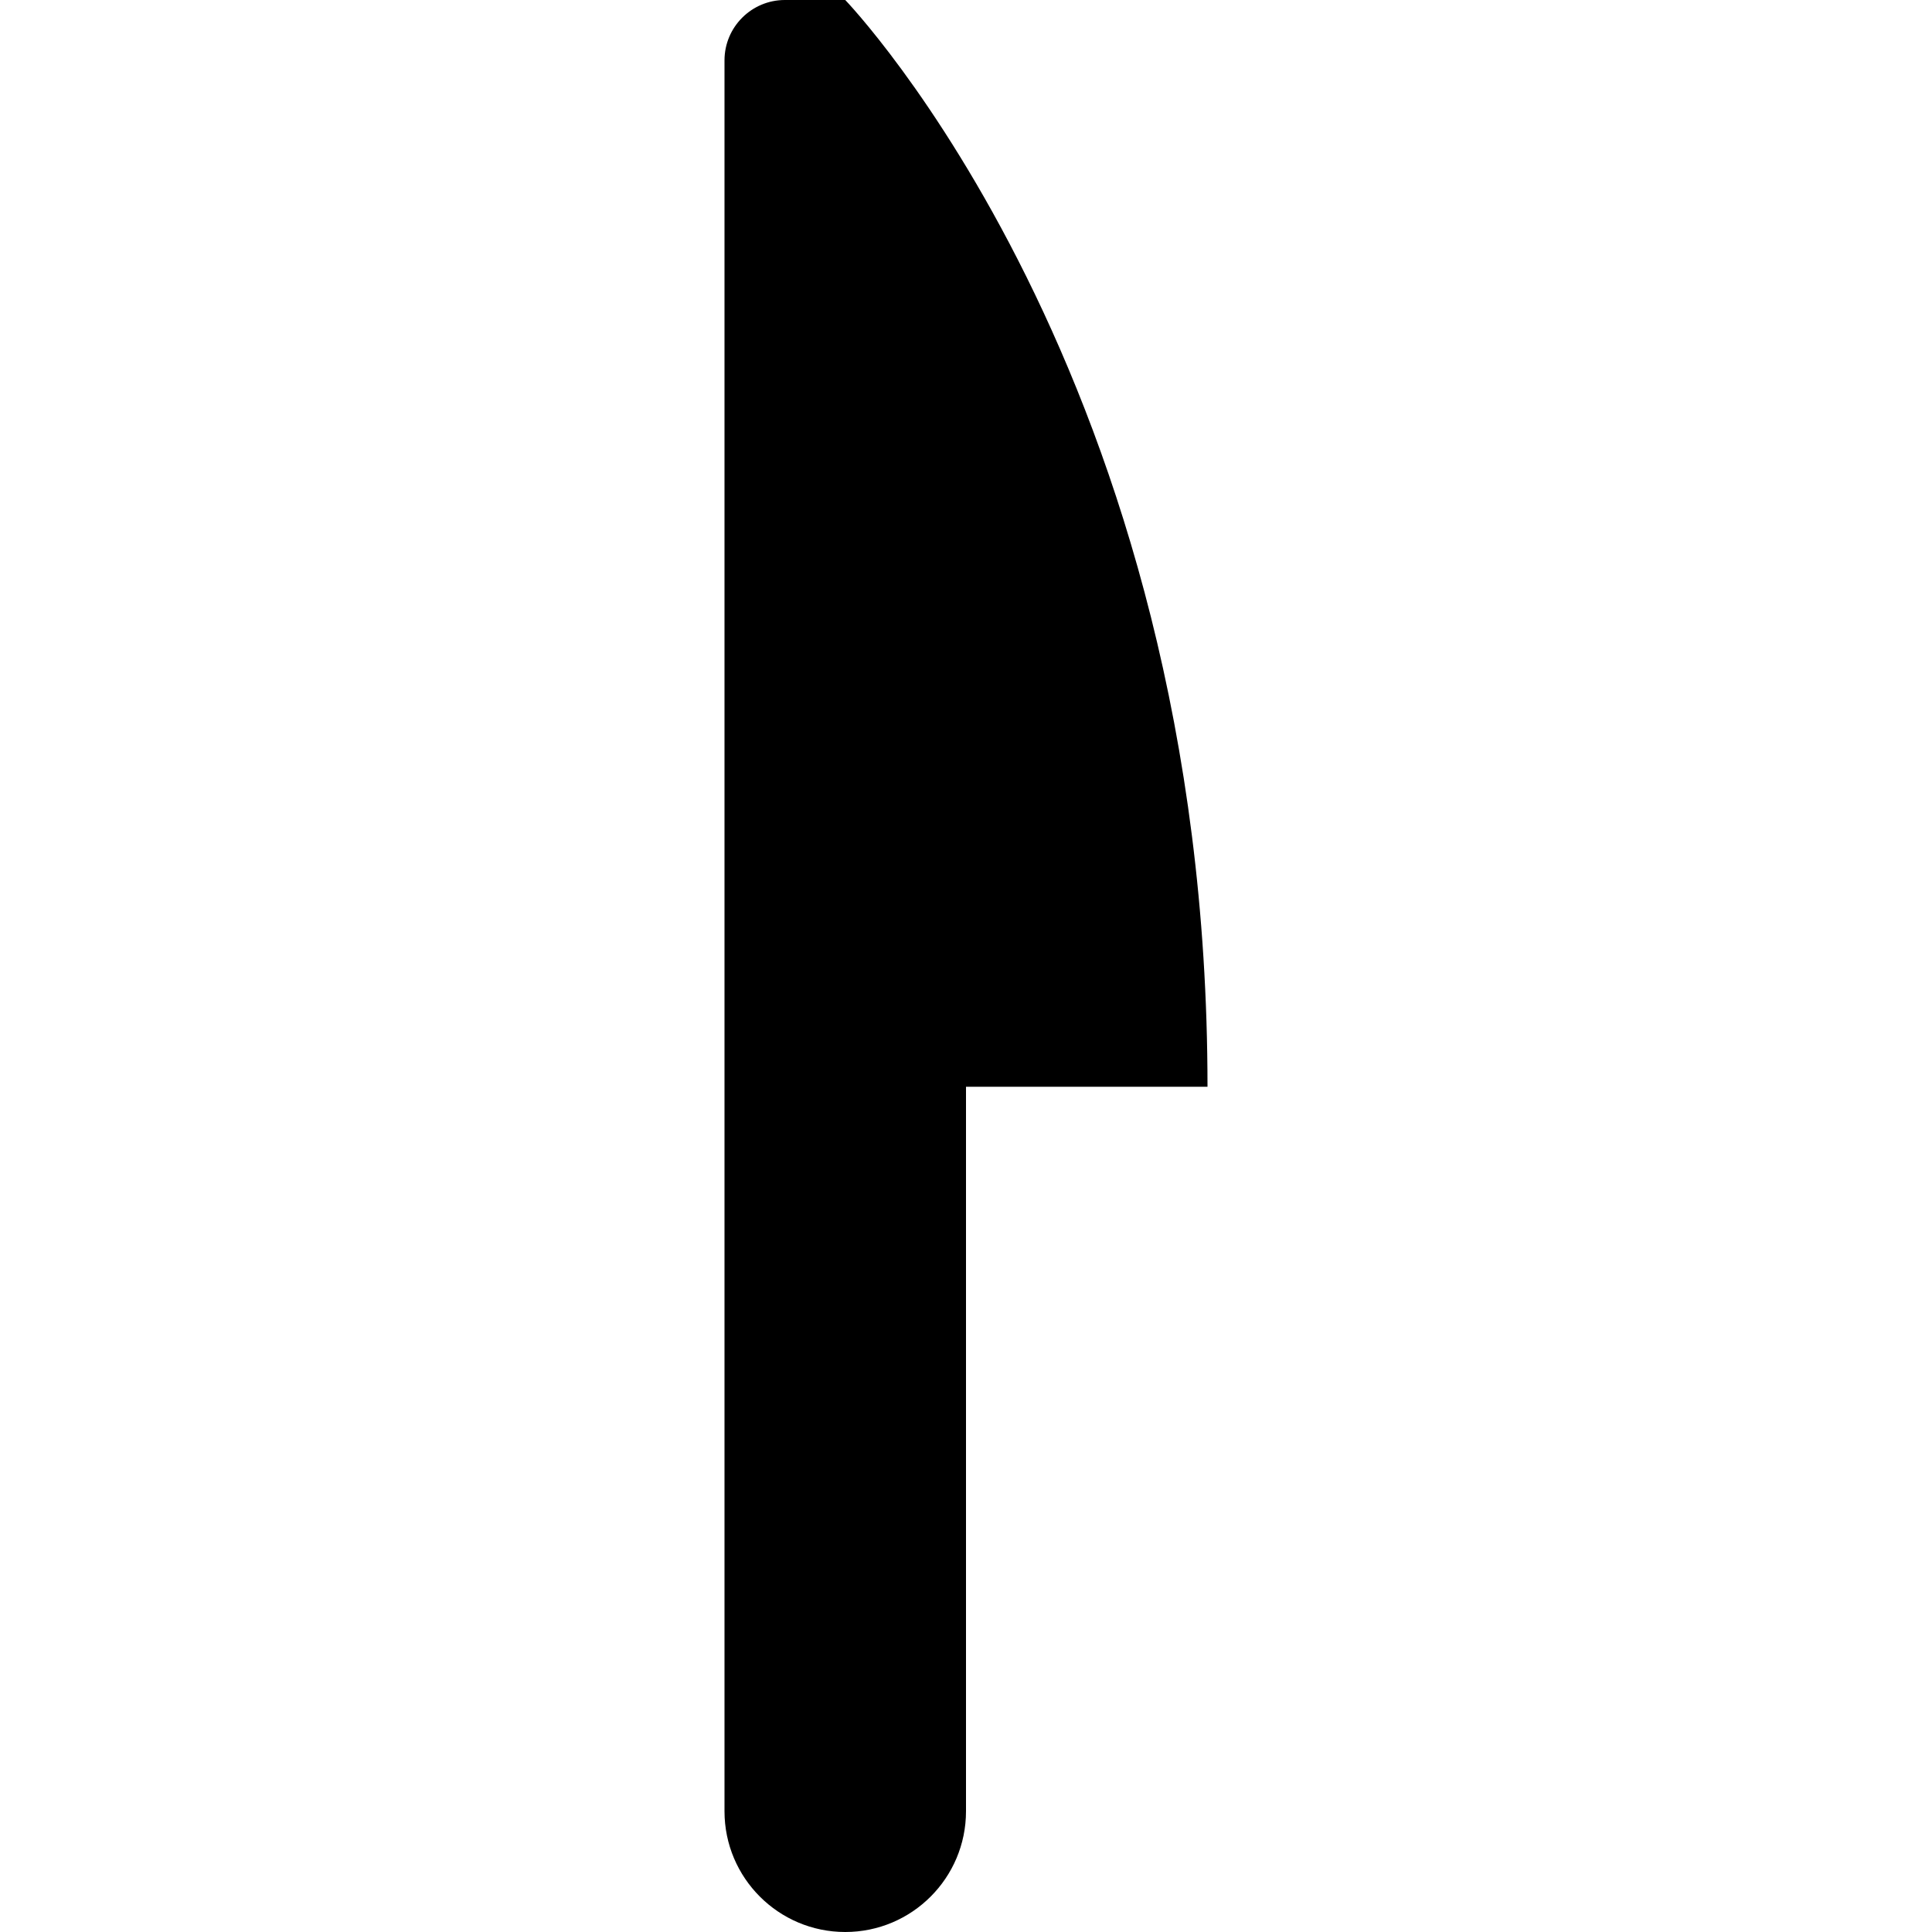
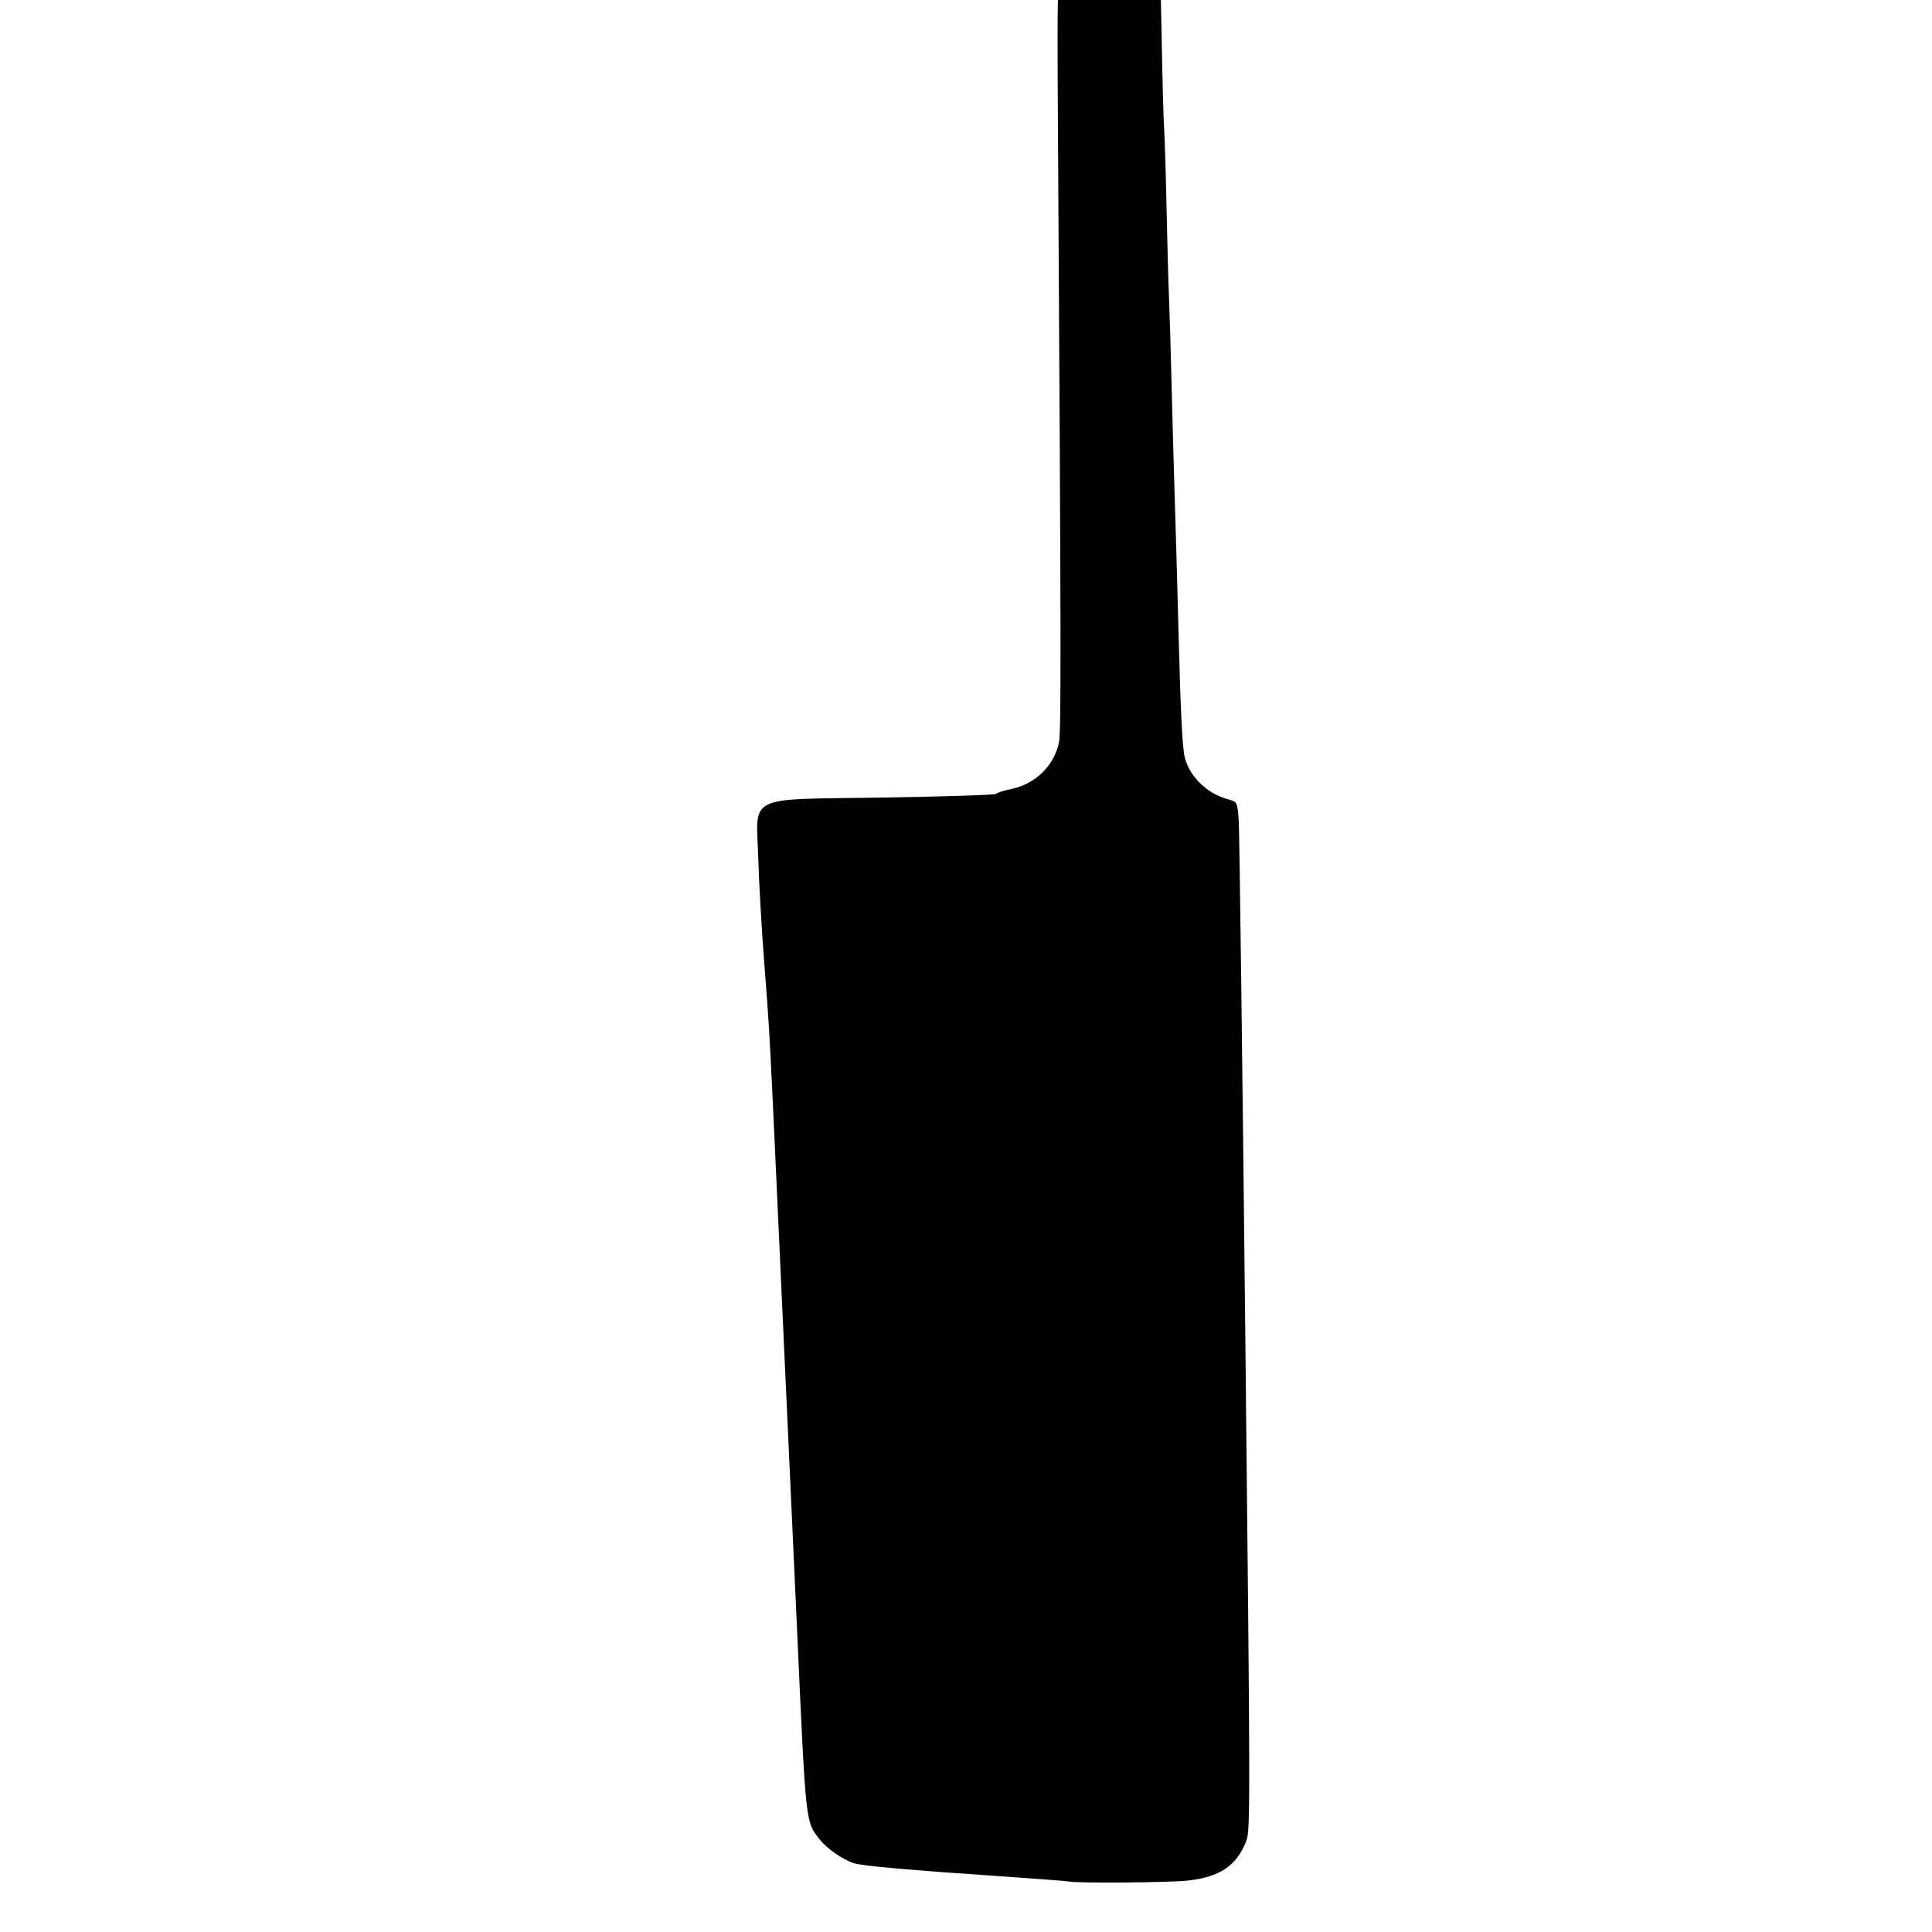
- <svg xmlns="http://www.w3.org/2000/svg" width="800px" height="800px" viewBox="-12 0 32 32" version="1.1">
-   <defs>
- 
- </defs>
-   <g id="Page-1" stroke="none" stroke-width="1" fill="none" fill-rule="evenodd">
-     <g id="Icon-Set-Filled" transform="translate(-166, -465)" fill="#000000">
-       <path d="M168,465 L167,465 C166.448,465 166,465.448 166,466 L166,495 C166,496.104 166.896,497 168,497 C169.104,497 170,496.104 170,495 L170,483 L174,483 C174,471.22 168,465 168,465" id="knife">
- 
- </path>
-     </g>
+ <svg xmlns="http://www.w3.org/2000/svg" version="1.1" id="svg627" width="853.333" height="853.333" viewBox="0 0 853.333 853.333">
+   <defs id="defs631" />
+   <g id="g633">
+     <path style="fill:#000000;stroke-width:1.067" d="m 472.063,831.032 c -0.88,-0.197 -12.88,-1.128 -26.667,-2.068 -44.834,-3.058 -64.463,-4.79 -68.267,-6.023 -5.12,-1.66 -12.193,-6.649 -15.414,-10.871 -5.926,-7.769 -5.778,-6.361 -9.648,-91.898 -0.902,-19.947 -2.344,-51.387 -3.203,-69.867 -0.859,-18.48 -2.298,-49.68 -3.197,-69.333 -6.02,-131.626 -5.562,-122.816 -8.077,-155.155 -1.139,-14.642 -2.34,-35.522 -2.67,-46.4 -0.875,-28.875 -6.319,-26.193 55.096,-27.154 27.214,-0.426 49.727,-1.165 50.03,-1.641 0.302,-0.477 3.275,-1.43 6.605,-2.118 10.538,-2.176 18.766,-10.126 21.045,-20.332 1.029,-4.609 0.977,-40.828 -0.385,-267.019 -0.468,-77.685 -0.468,-77.685 4.542,-79.905 7.211,-3.196 23.535,-3.875 32.804,-1.366 3.793,1.027 7.11,2.212 7.37,2.633 0.261,0.422 0.736,15.607 1.057,33.745 0.32,18.138 0.808,36.338 1.084,40.445 0.276,4.107 0.762,19.947 1.081,35.2 0.319,15.253 0.802,33.013 1.075,39.467 0.273,6.453 0.75,22.293 1.062,35.2 0.311,12.907 0.796,30.907 1.076,40 0.906,29.361 1.562,52.315 2.133,74.667 0.869,33.953 1.652,49.262 2.733,53.436 2.18,8.412 9.754,15.778 18.788,18.269 4.454,1.229 4.454,1.229 5.021,9.828 0.312,4.73 1.614,106.876 2.894,226.99 2.225,208.834 2.245,218.606 0.448,223.312 -4.18,10.946 -11.746,16.056 -25.992,17.555 -8.565,0.901 -48.822,1.211 -52.425,0.403 z" id="path637" />
  </g>
</svg>
